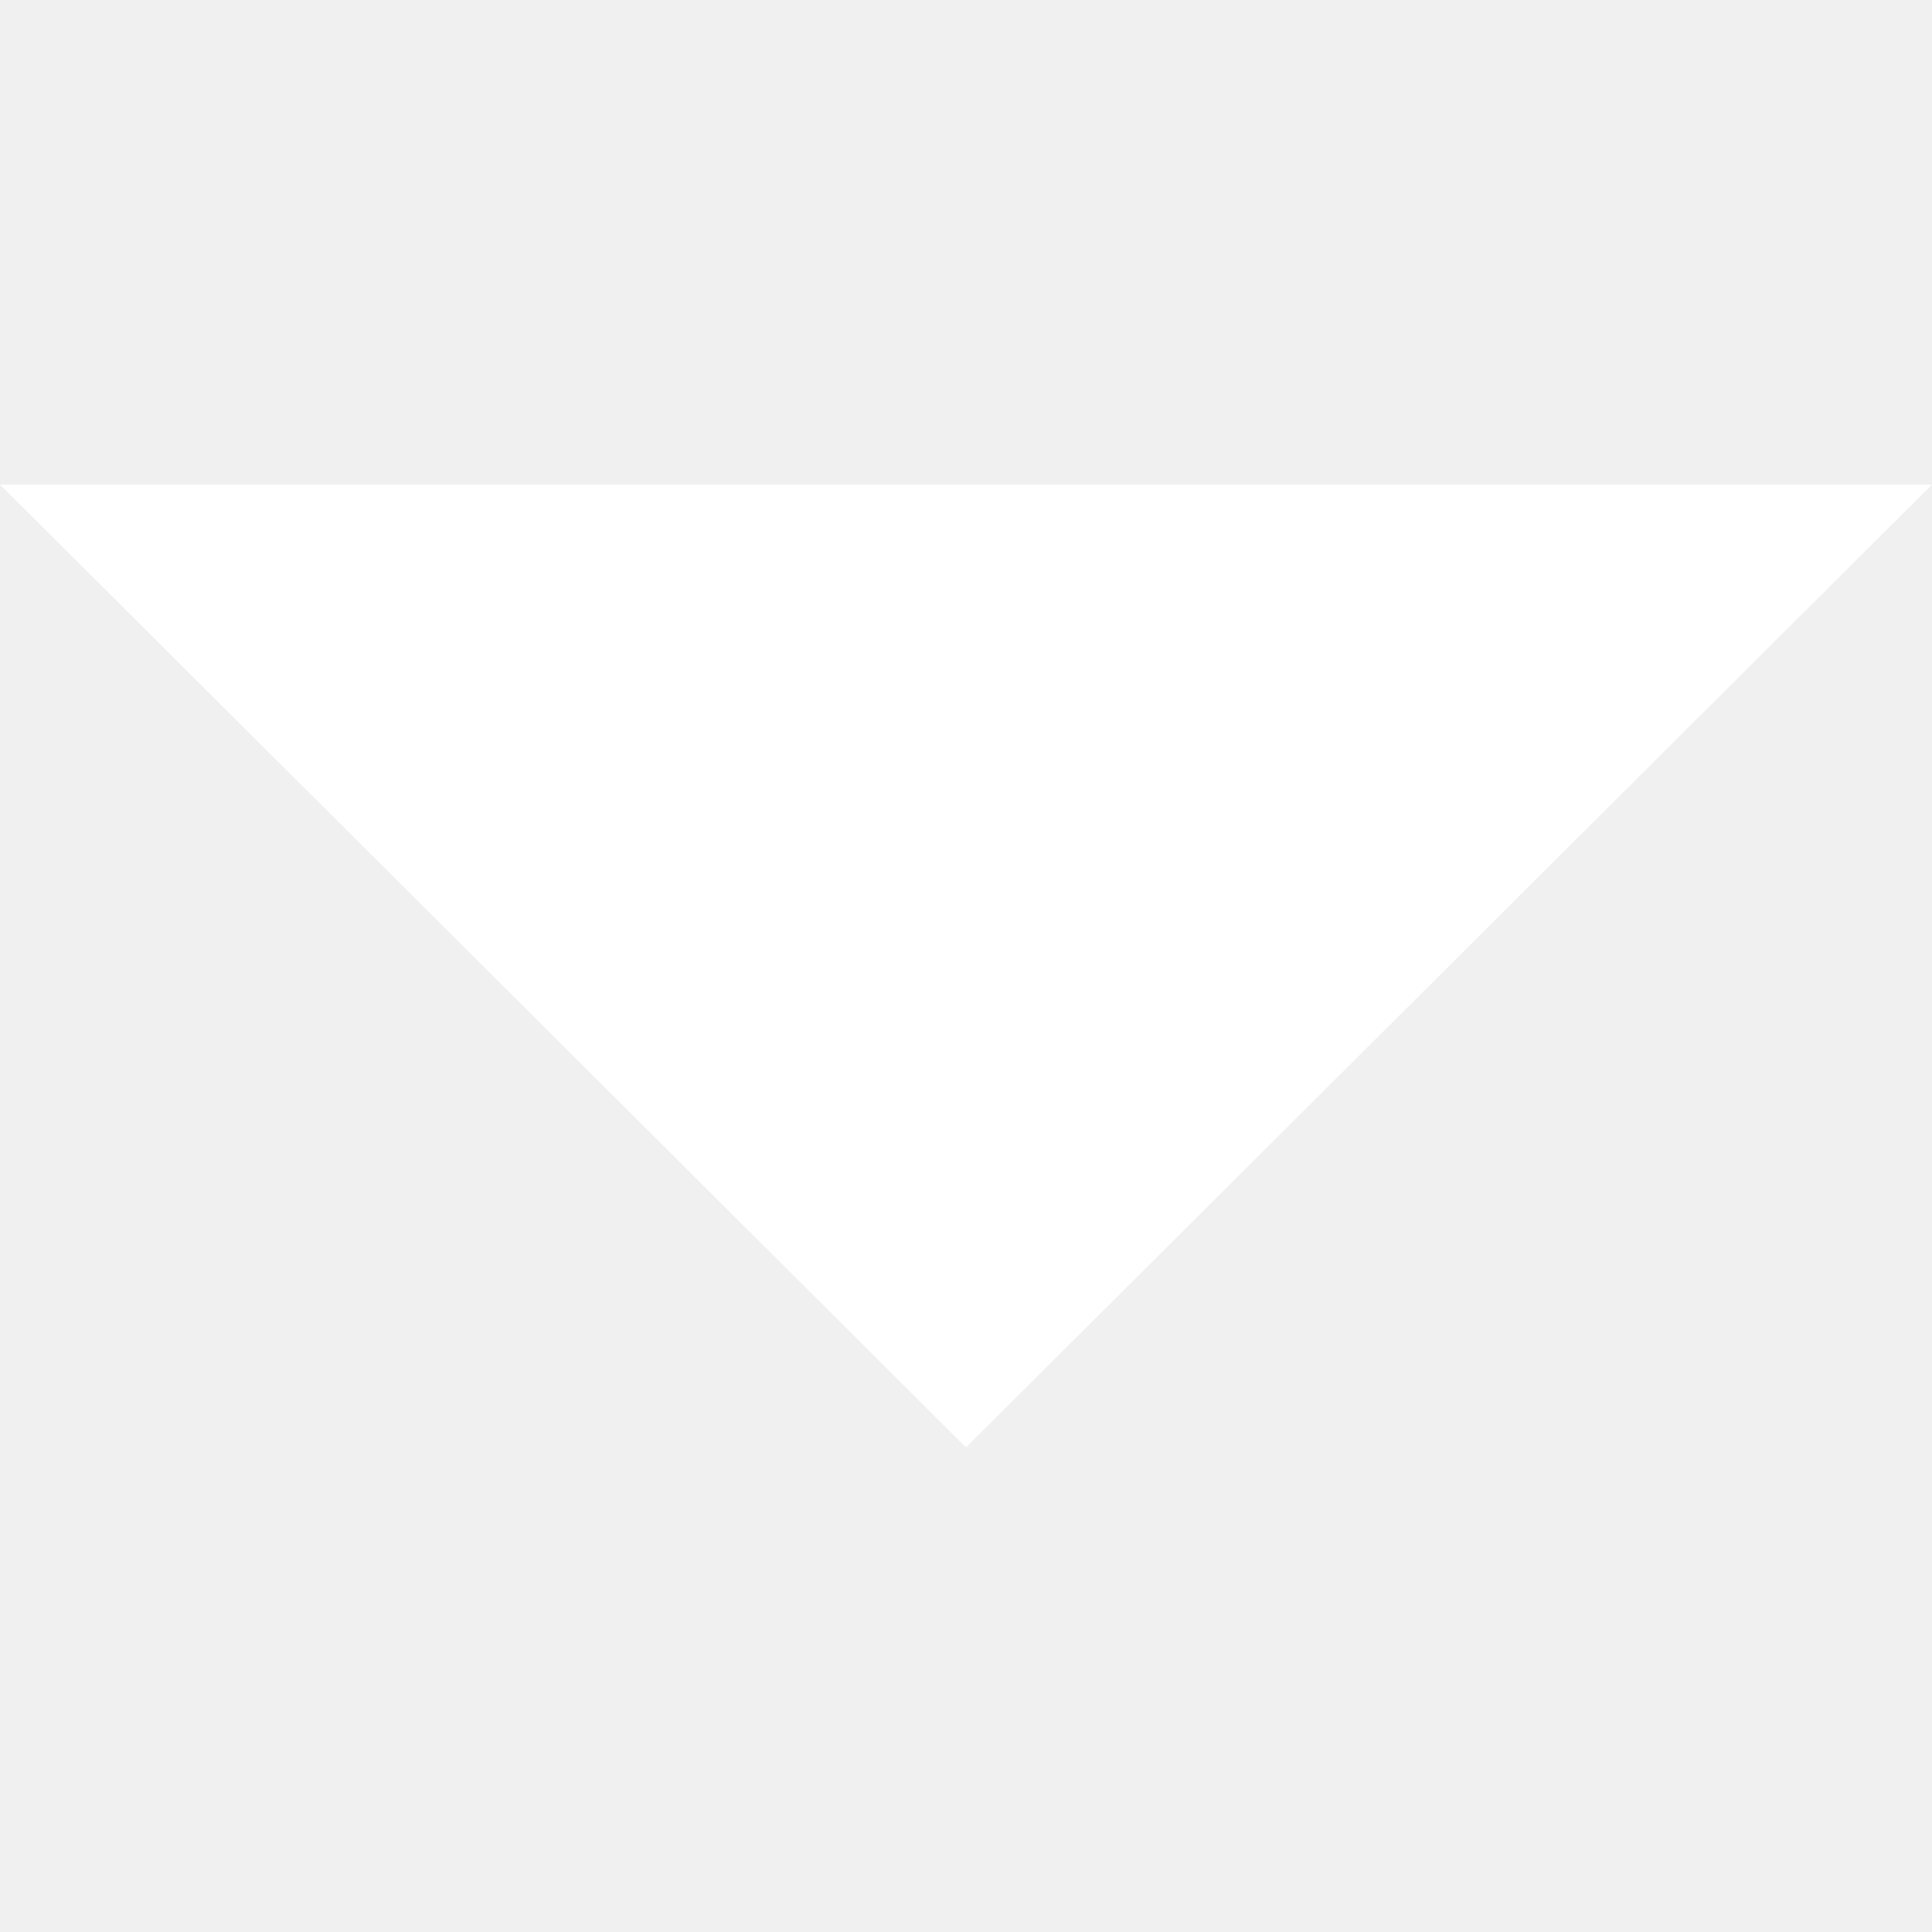
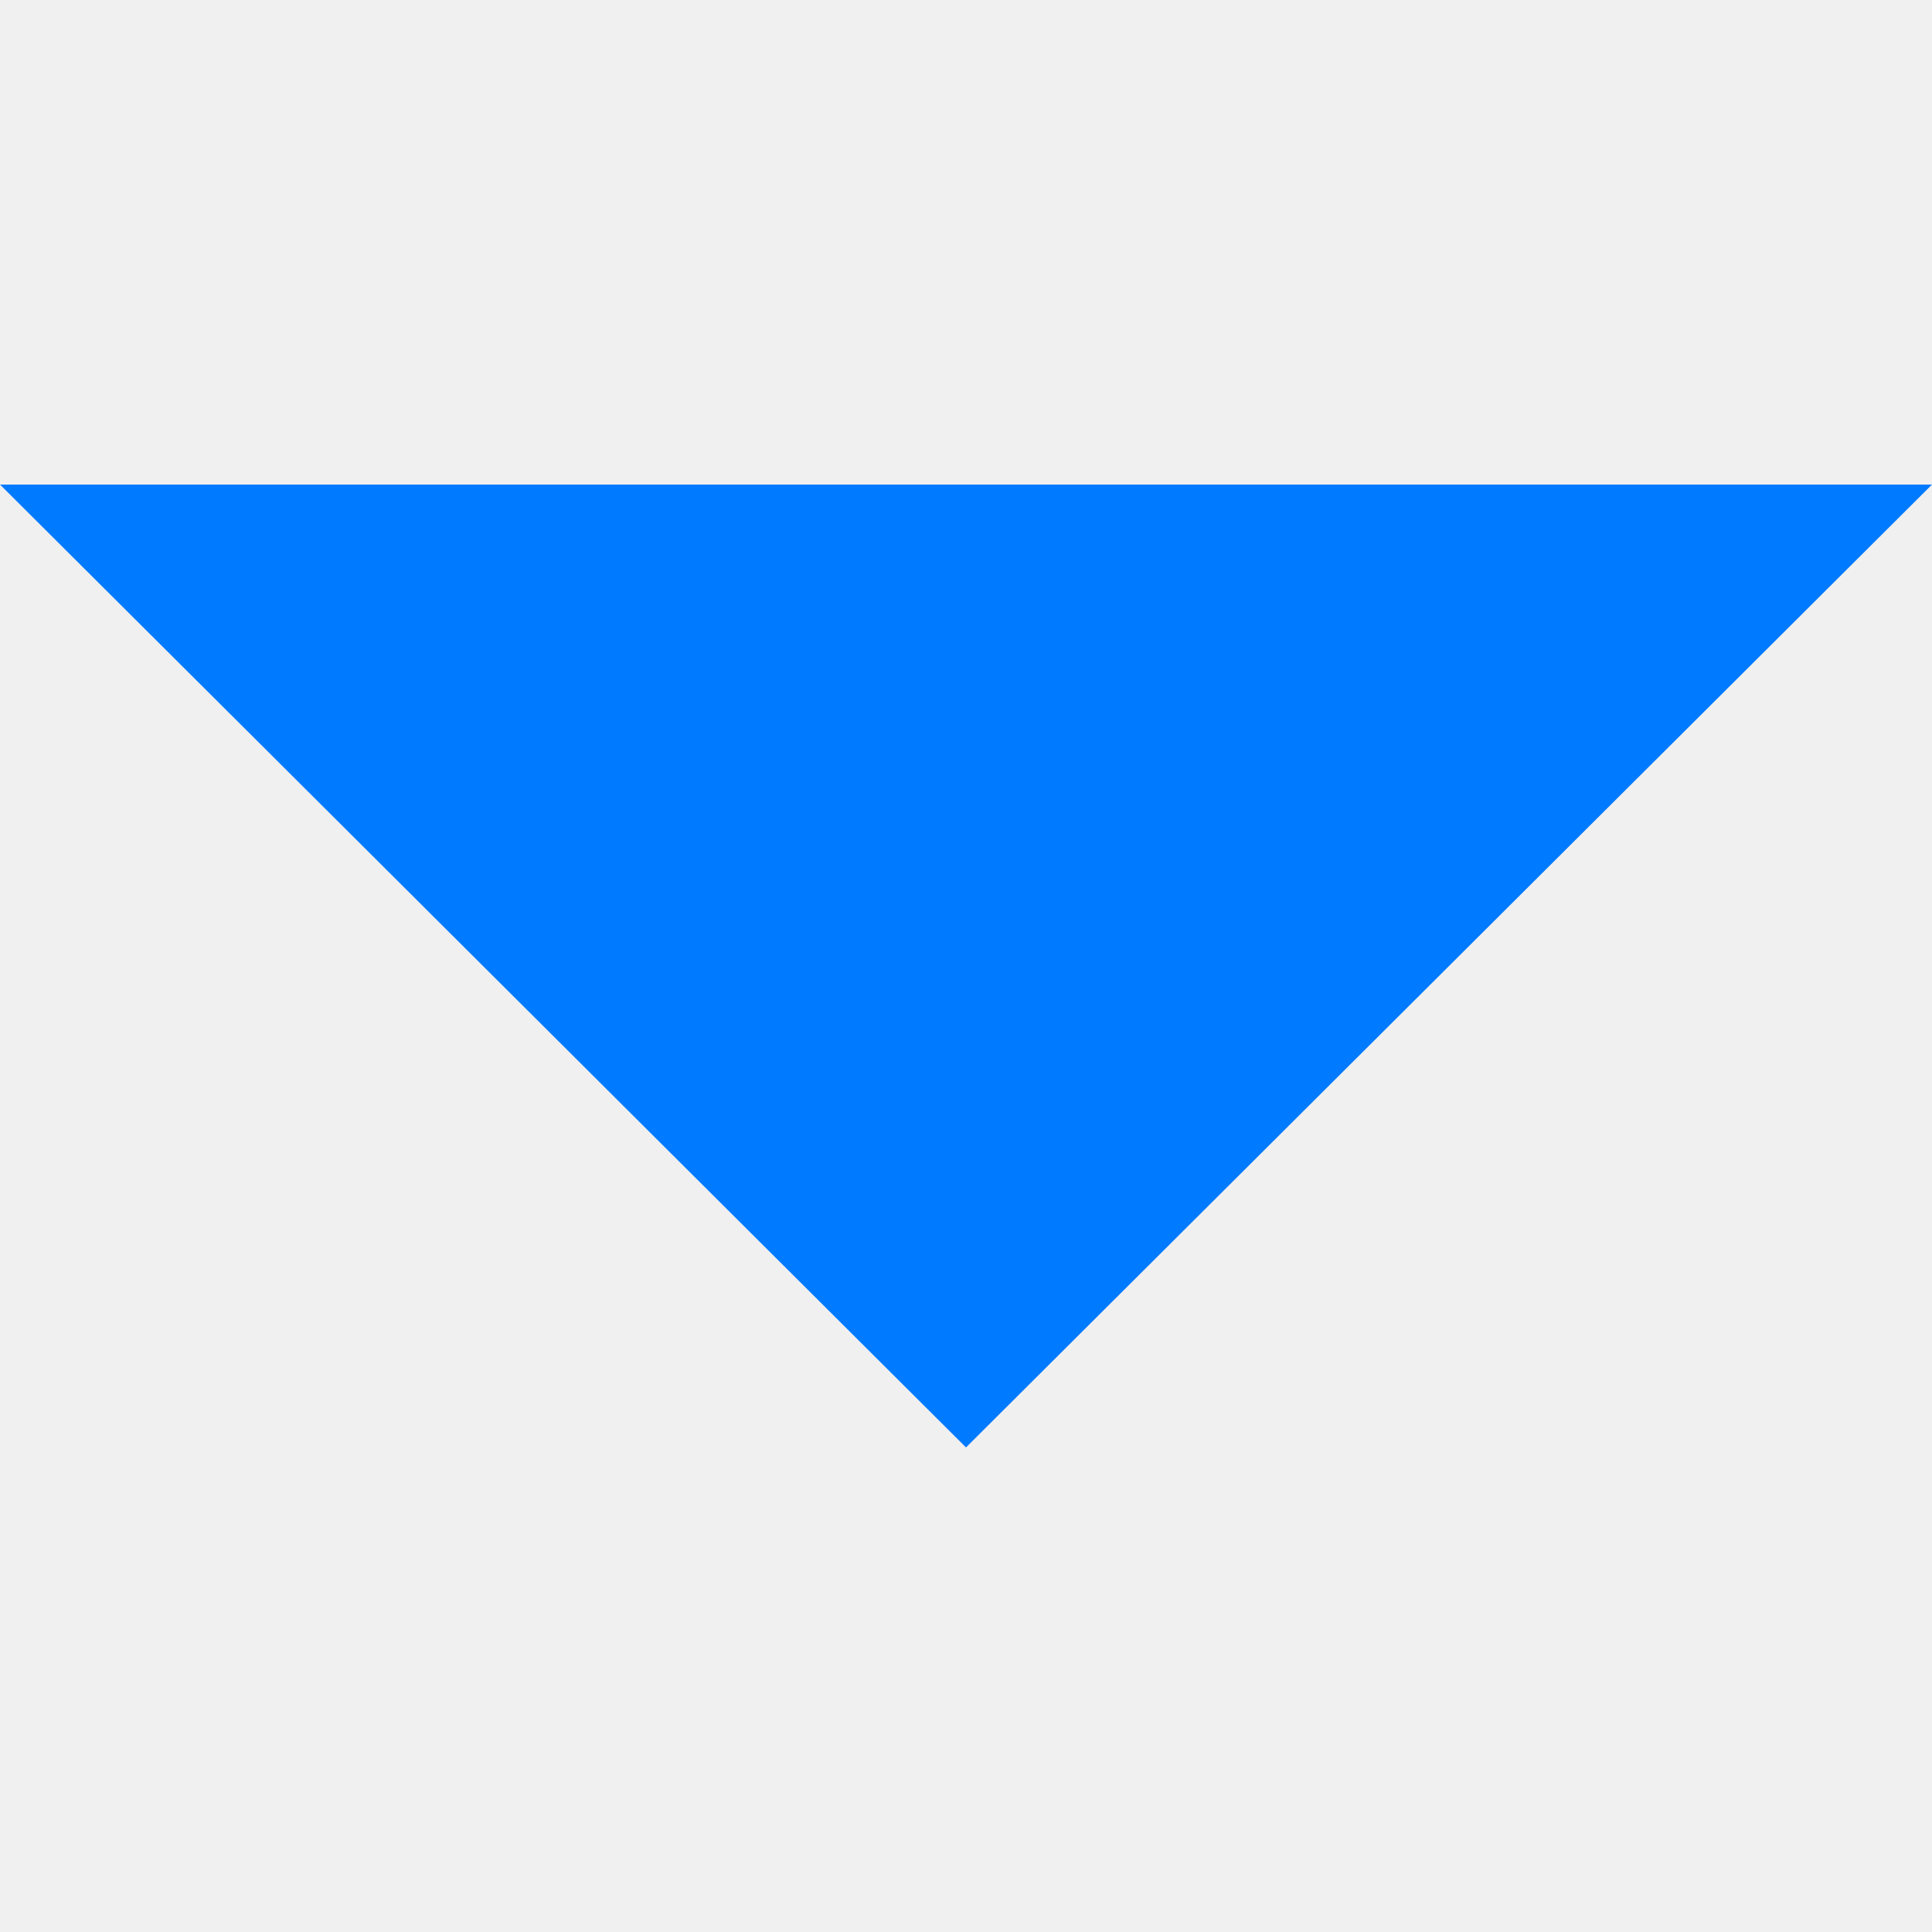
<svg xmlns="http://www.w3.org/2000/svg" version="1.1" id="Layer_1" x="0px" y="0px" viewBox="0 0 386.257 386.257" style="enable-background:new 0 0 386.257 386.257;" xml:space="preserve" width="512px" height="512px">
-   <polygon points="0,96.879 193.129,289.379 386.257,96.879 " fill="#FFFFFF" />
+   <polygon points="0,96.879 193.129,289.379 386.257,96.879 " fill="#007AFF" />
</svg>
